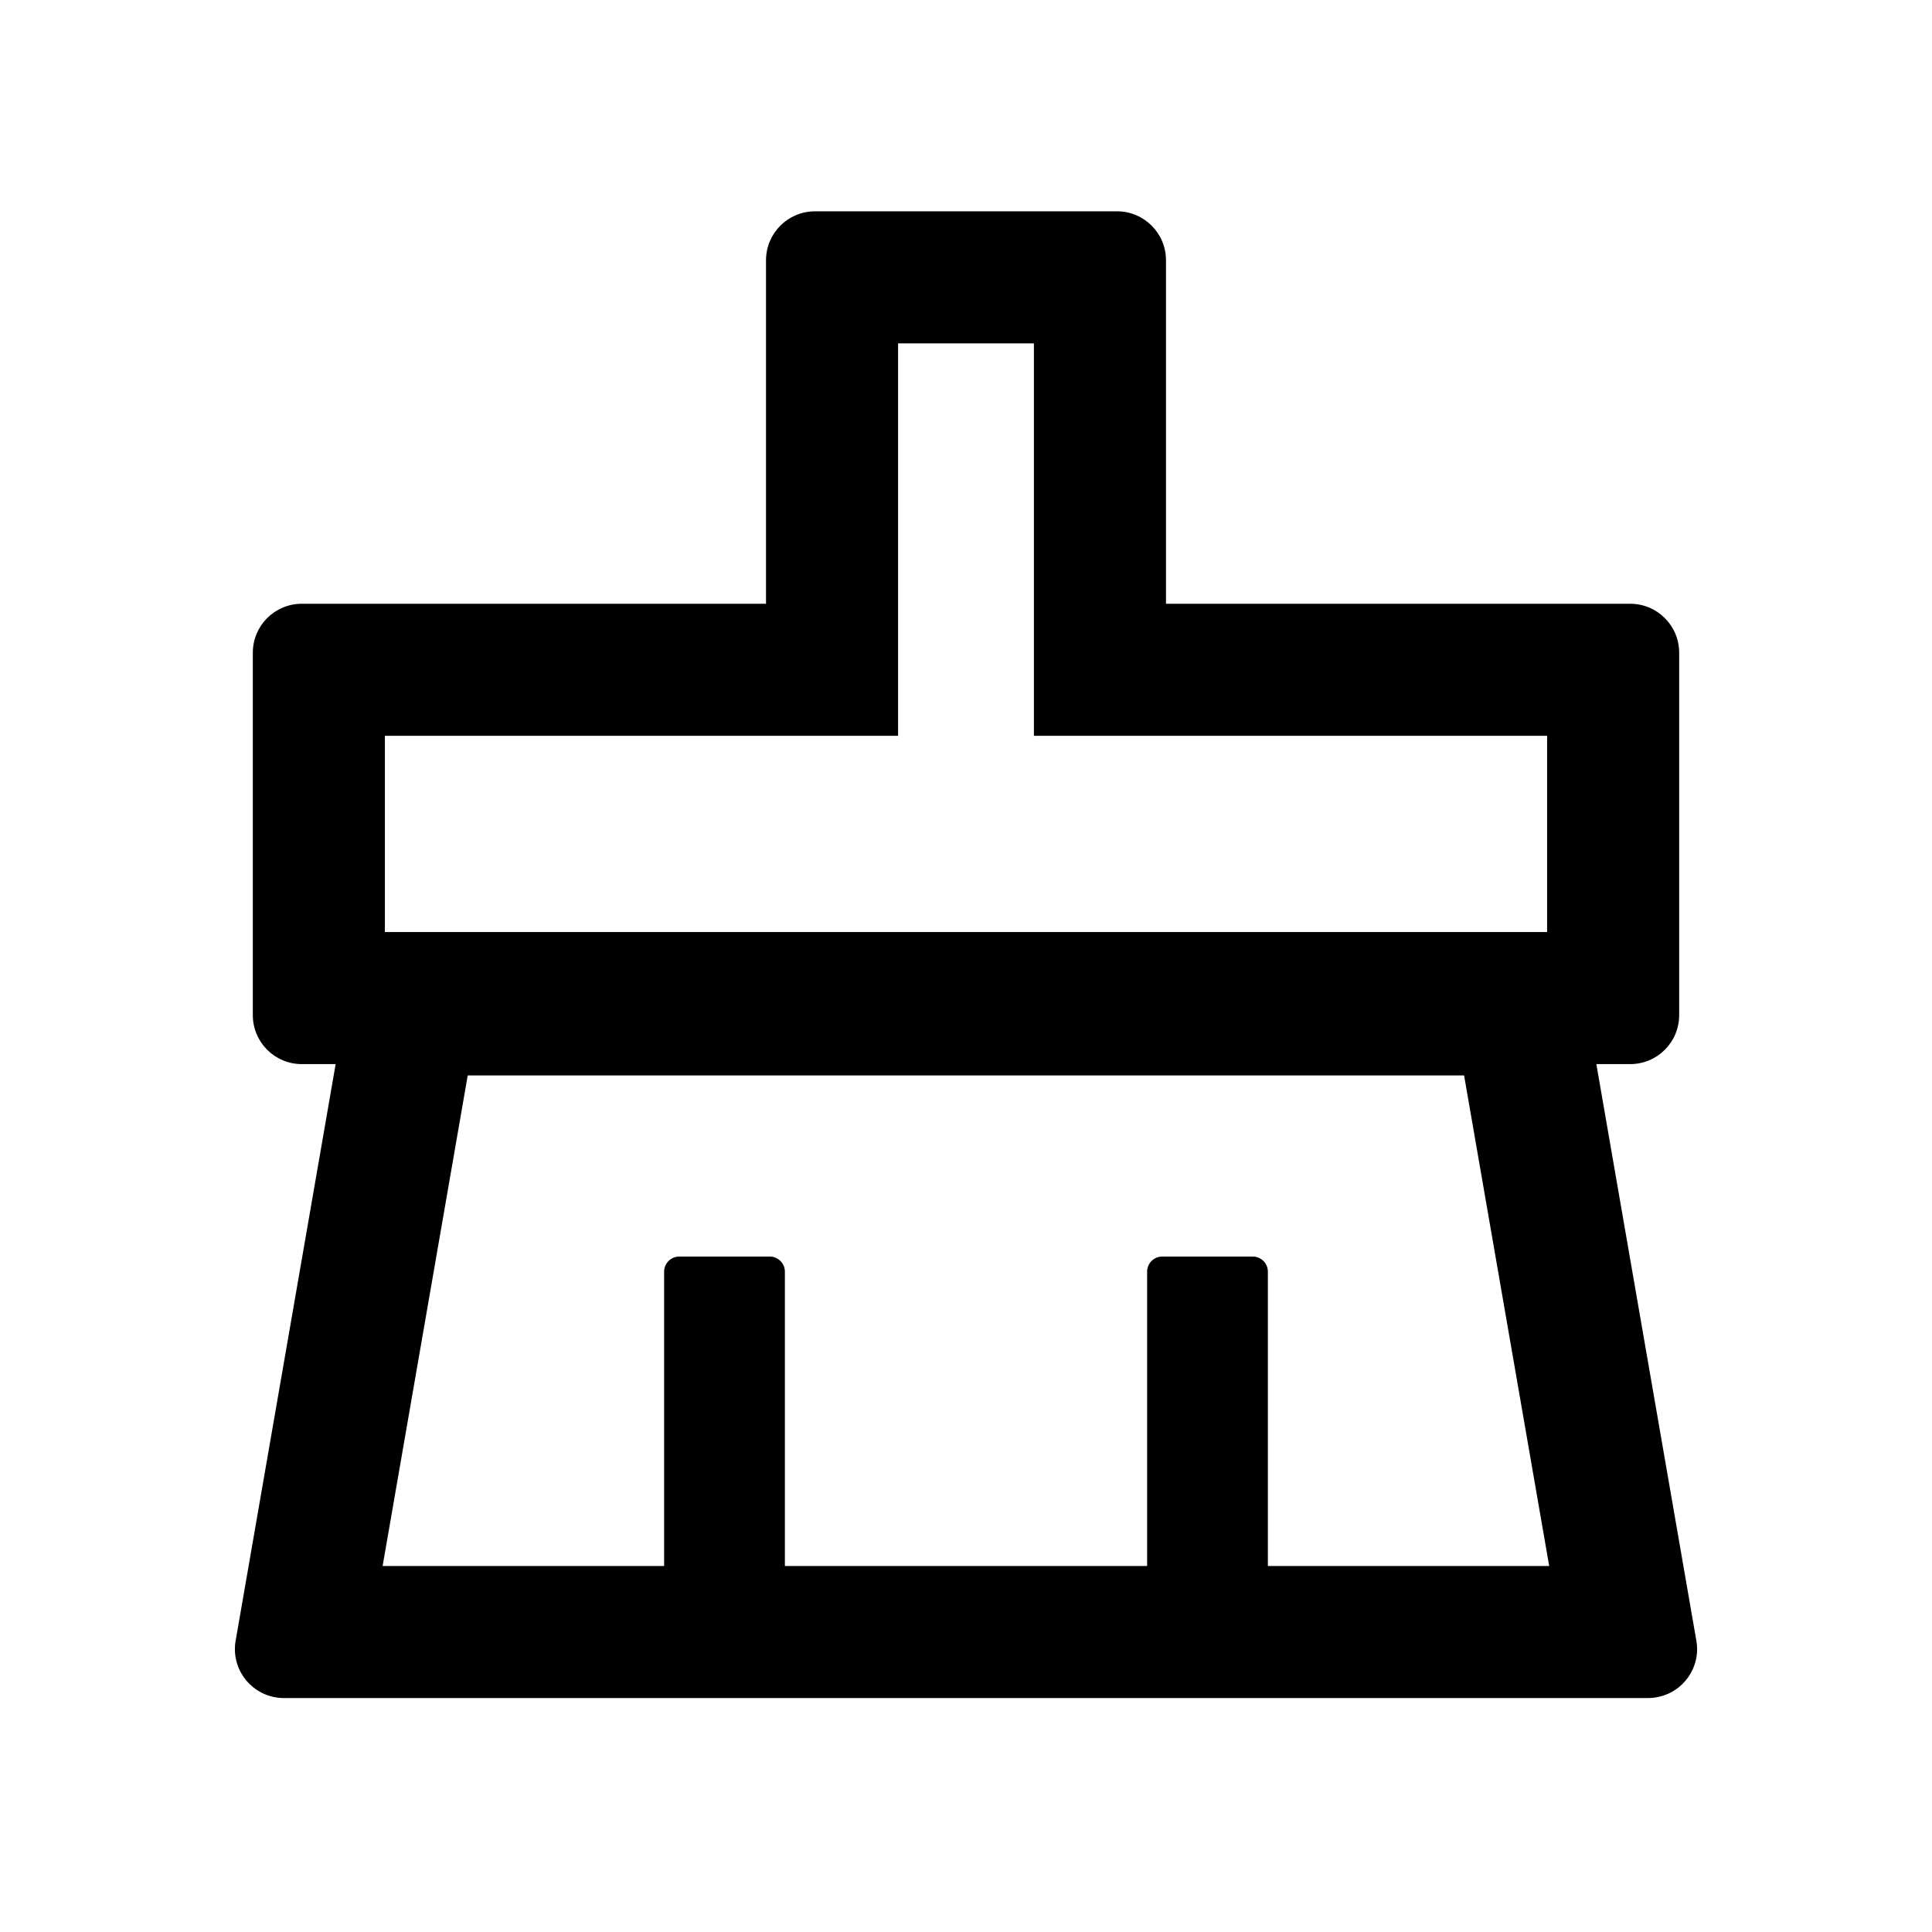
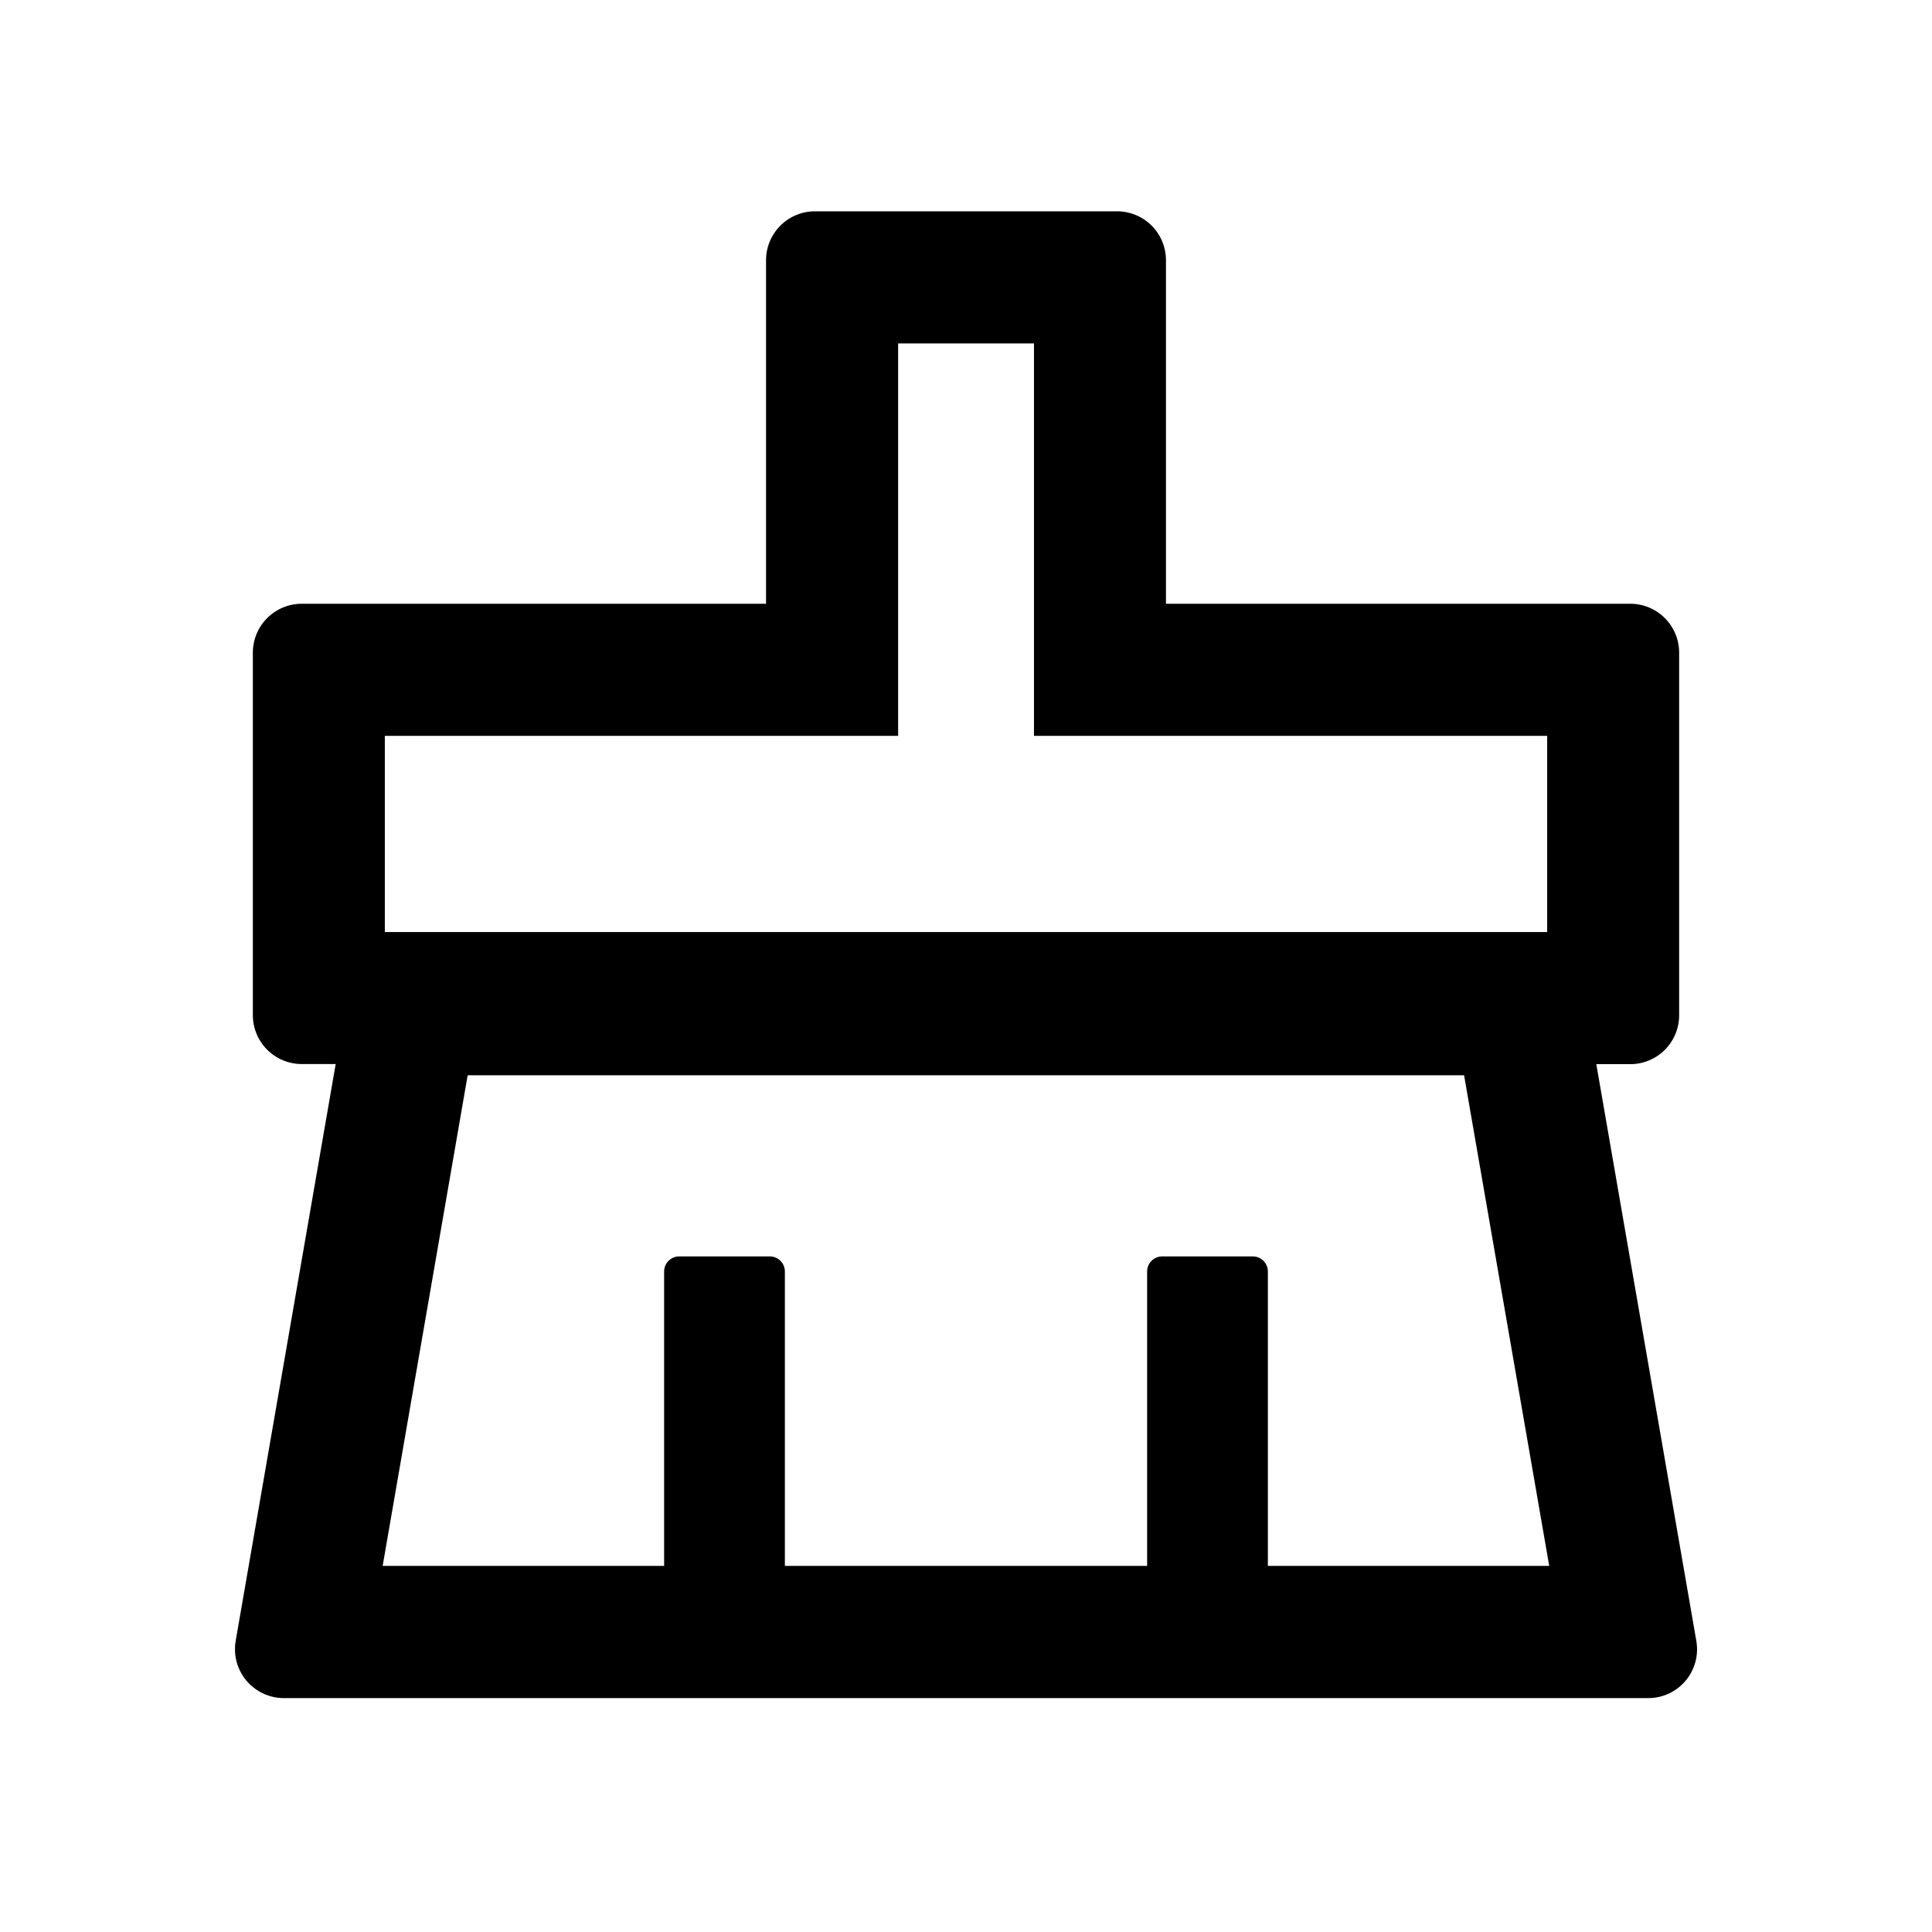
- <svg xmlns="http://www.w3.org/2000/svg" t="1569683368540" class="icon" viewBox="0 0 1024 1024" version="1.1" p-id="9723" width="200" height="200">
-   <defs>
-     <style type="text/css" />
-   </defs>
-   <path d="M899.1 869.6l-53-305.6H864c14.4 0 26-11.6 26-26V346c0-14.4-11.6-26-26-26H618V138c0-14.4-11.6-26-26-26H432c-14.4 0-26 11.6-26 26v182H160c-14.4 0-26 11.6-26 26v192c0 14.4 11.6 26 26 26h17.9l-53 305.6c-0.3 1.5-0.4 3-0.4 4.4 0 14.4 11.6 26 26 26h723c1.5 0 3-0.1 4.4-0.4 14.2-2.4 23.7-15.9 21.2-30zM204 390h272V182h72v208h272v104H204V390z m468 440V674c0-4.4-3.6-8-8-8h-48c-4.4 0-8 3.6-8 8v156H416V674c0-4.4-3.6-8-8-8h-48c-4.4 0-8 3.6-8 8v156H202.8l45.1-260H776l45.1 260H672z" p-id="9724" />
+ <svg xmlns="http://www.w3.org/2000/svg" t="1677575700597" class="icon" viewBox="0 0 1024 1024" version="1.1" p-id="1936" width="200" height="200">
+   <path d="M899.072 869.632l-52.992-305.6H864a25.92 25.92 0 0 0 25.984-26.048v-192A25.92 25.92 0 0 0 864 320H617.984V137.984A25.92 25.92 0 0 0 592 112H432a25.92 25.92 0 0 0-25.984 25.984V320H160a25.92 25.92 0 0 0-25.984 25.984v192A25.921 25.921 0 0 0 160 563.968h17.92l-52.992 305.664a25.92 25.92 0 0 0 25.6 30.4h722.944a25.856 25.856 0 0 0 25.6-30.4z m-695.04-479.616h272v-208h72v208h272v104H203.968v-104z m467.968 440V673.92a8 8 0 0 0-8-8h-48a8 8 0 0 0-8 8v156.032H416V673.92a8 8 0 0 0-8-8h-48a8 8 0 0 0-8 8v156.032H202.816l45.056-260.032H776l45.12 260.032H672z" p-id="1937" />
</svg>
